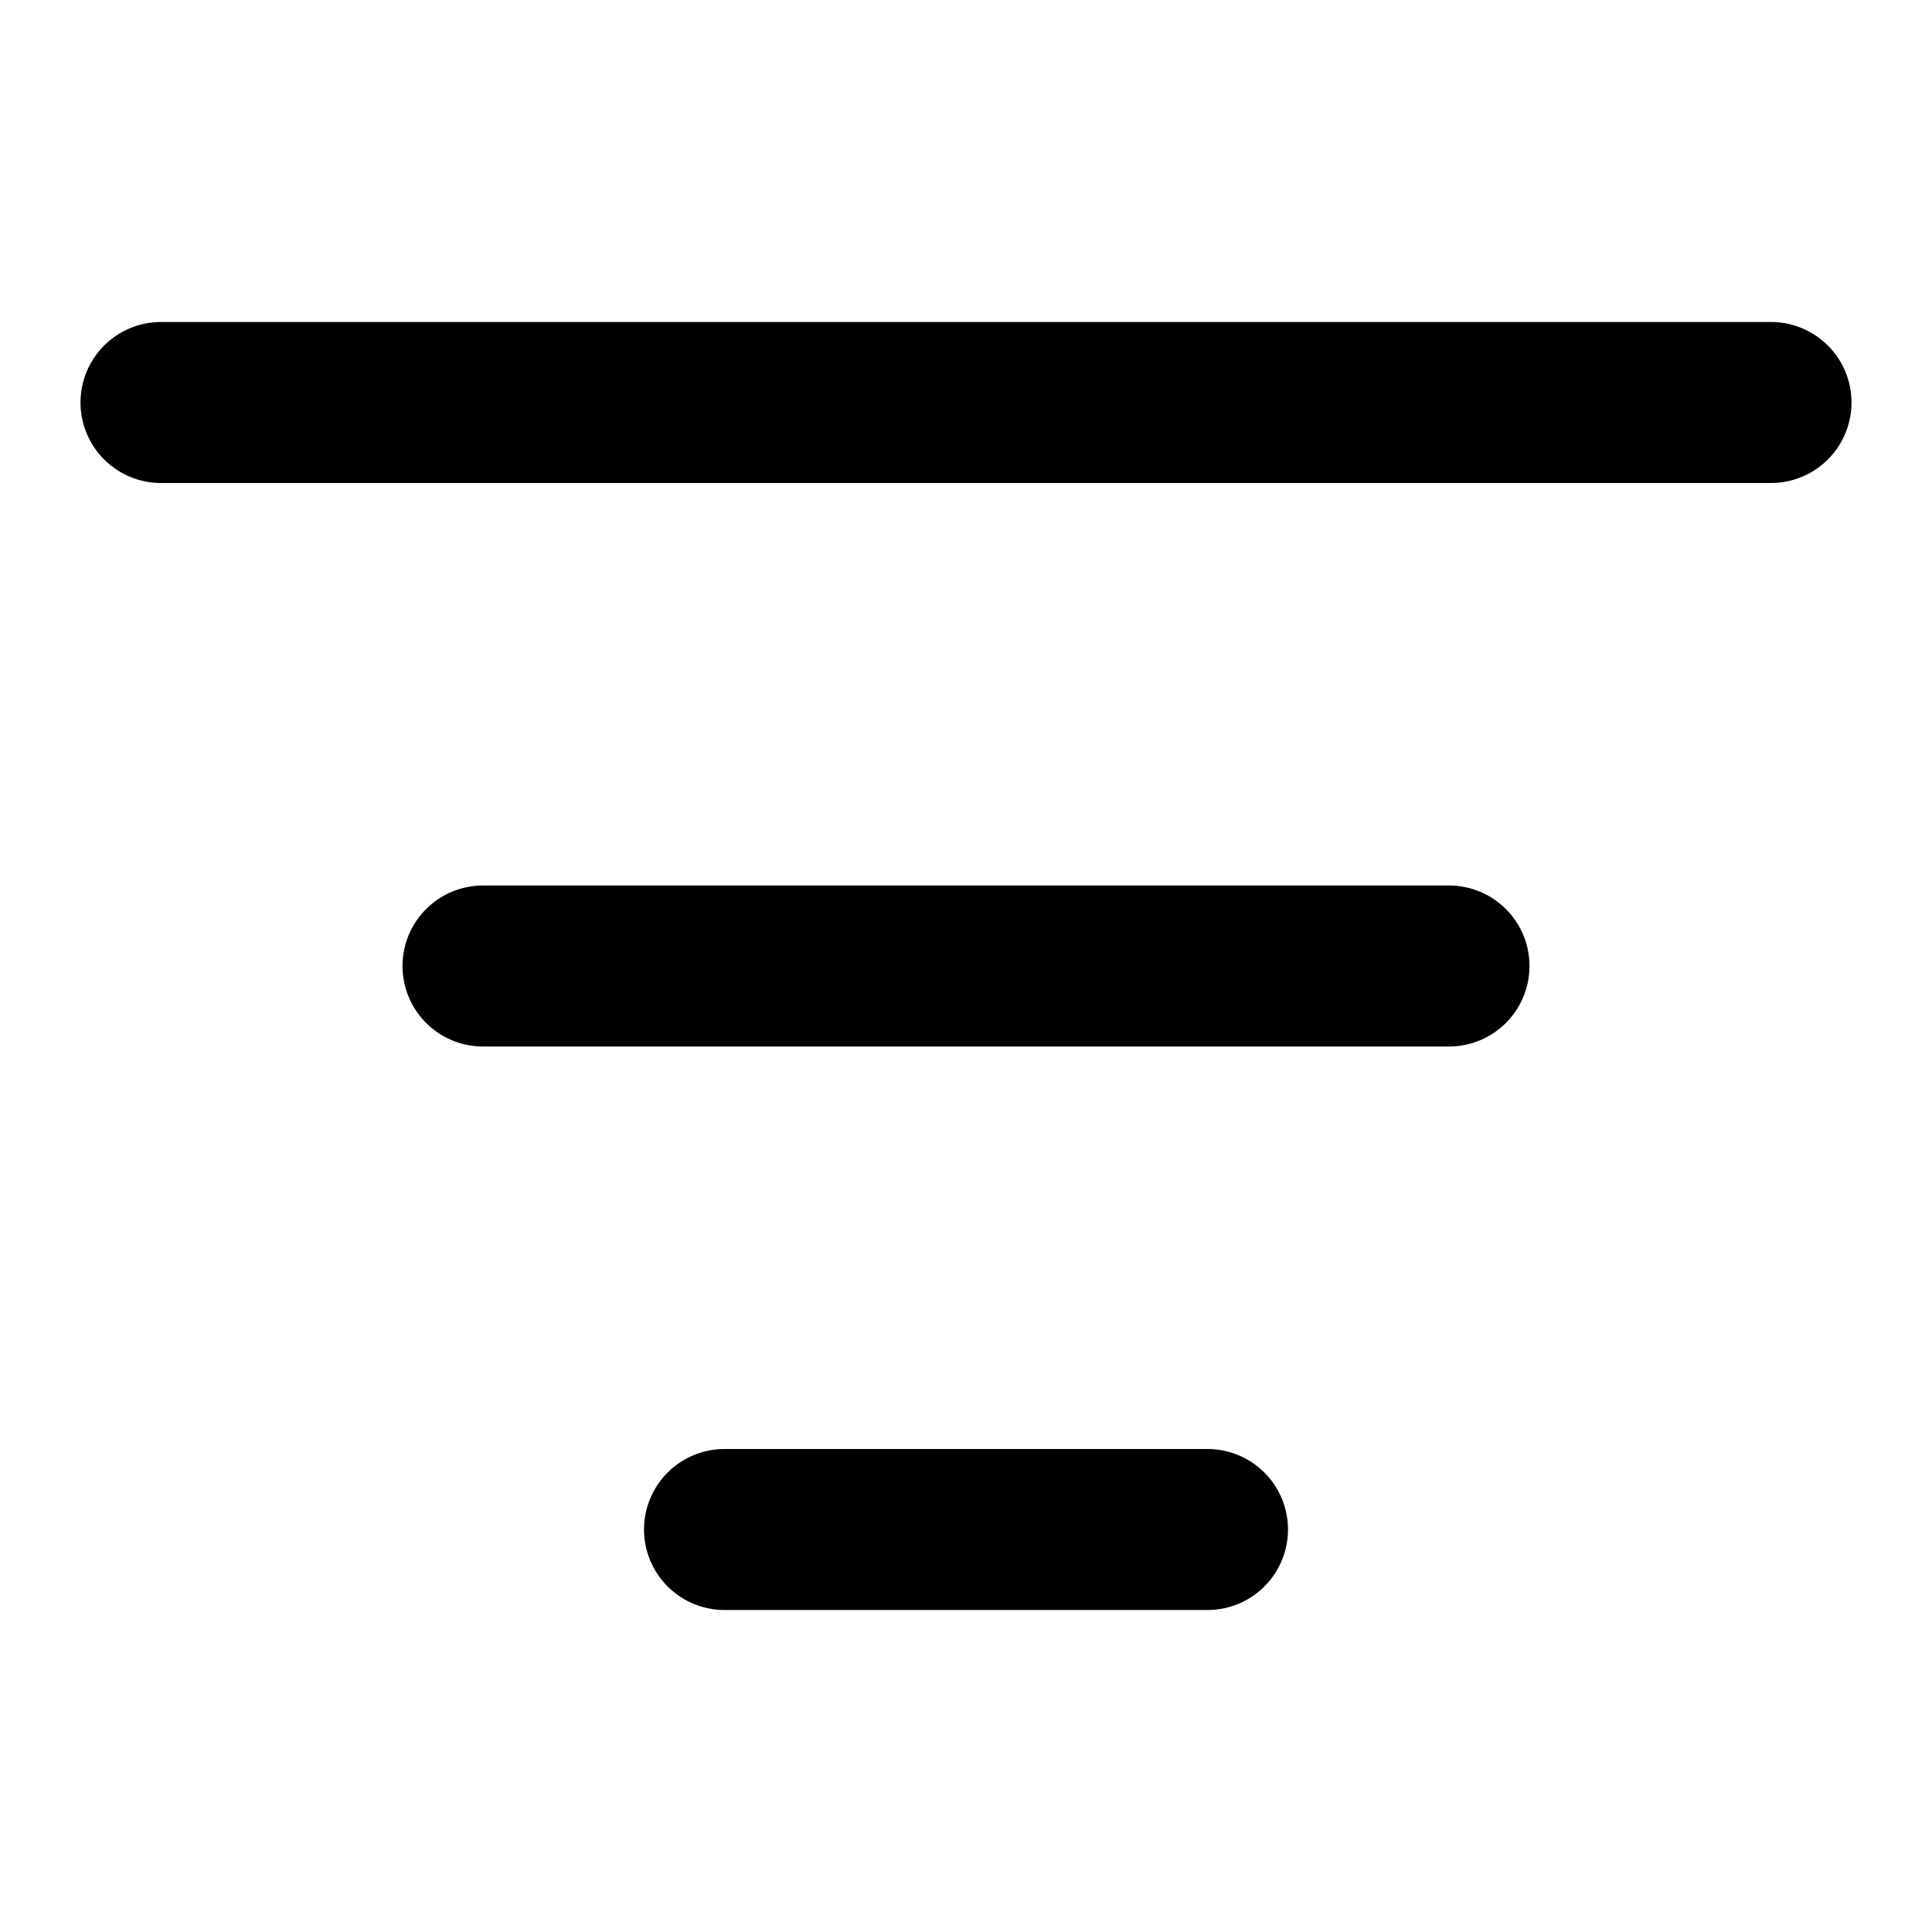
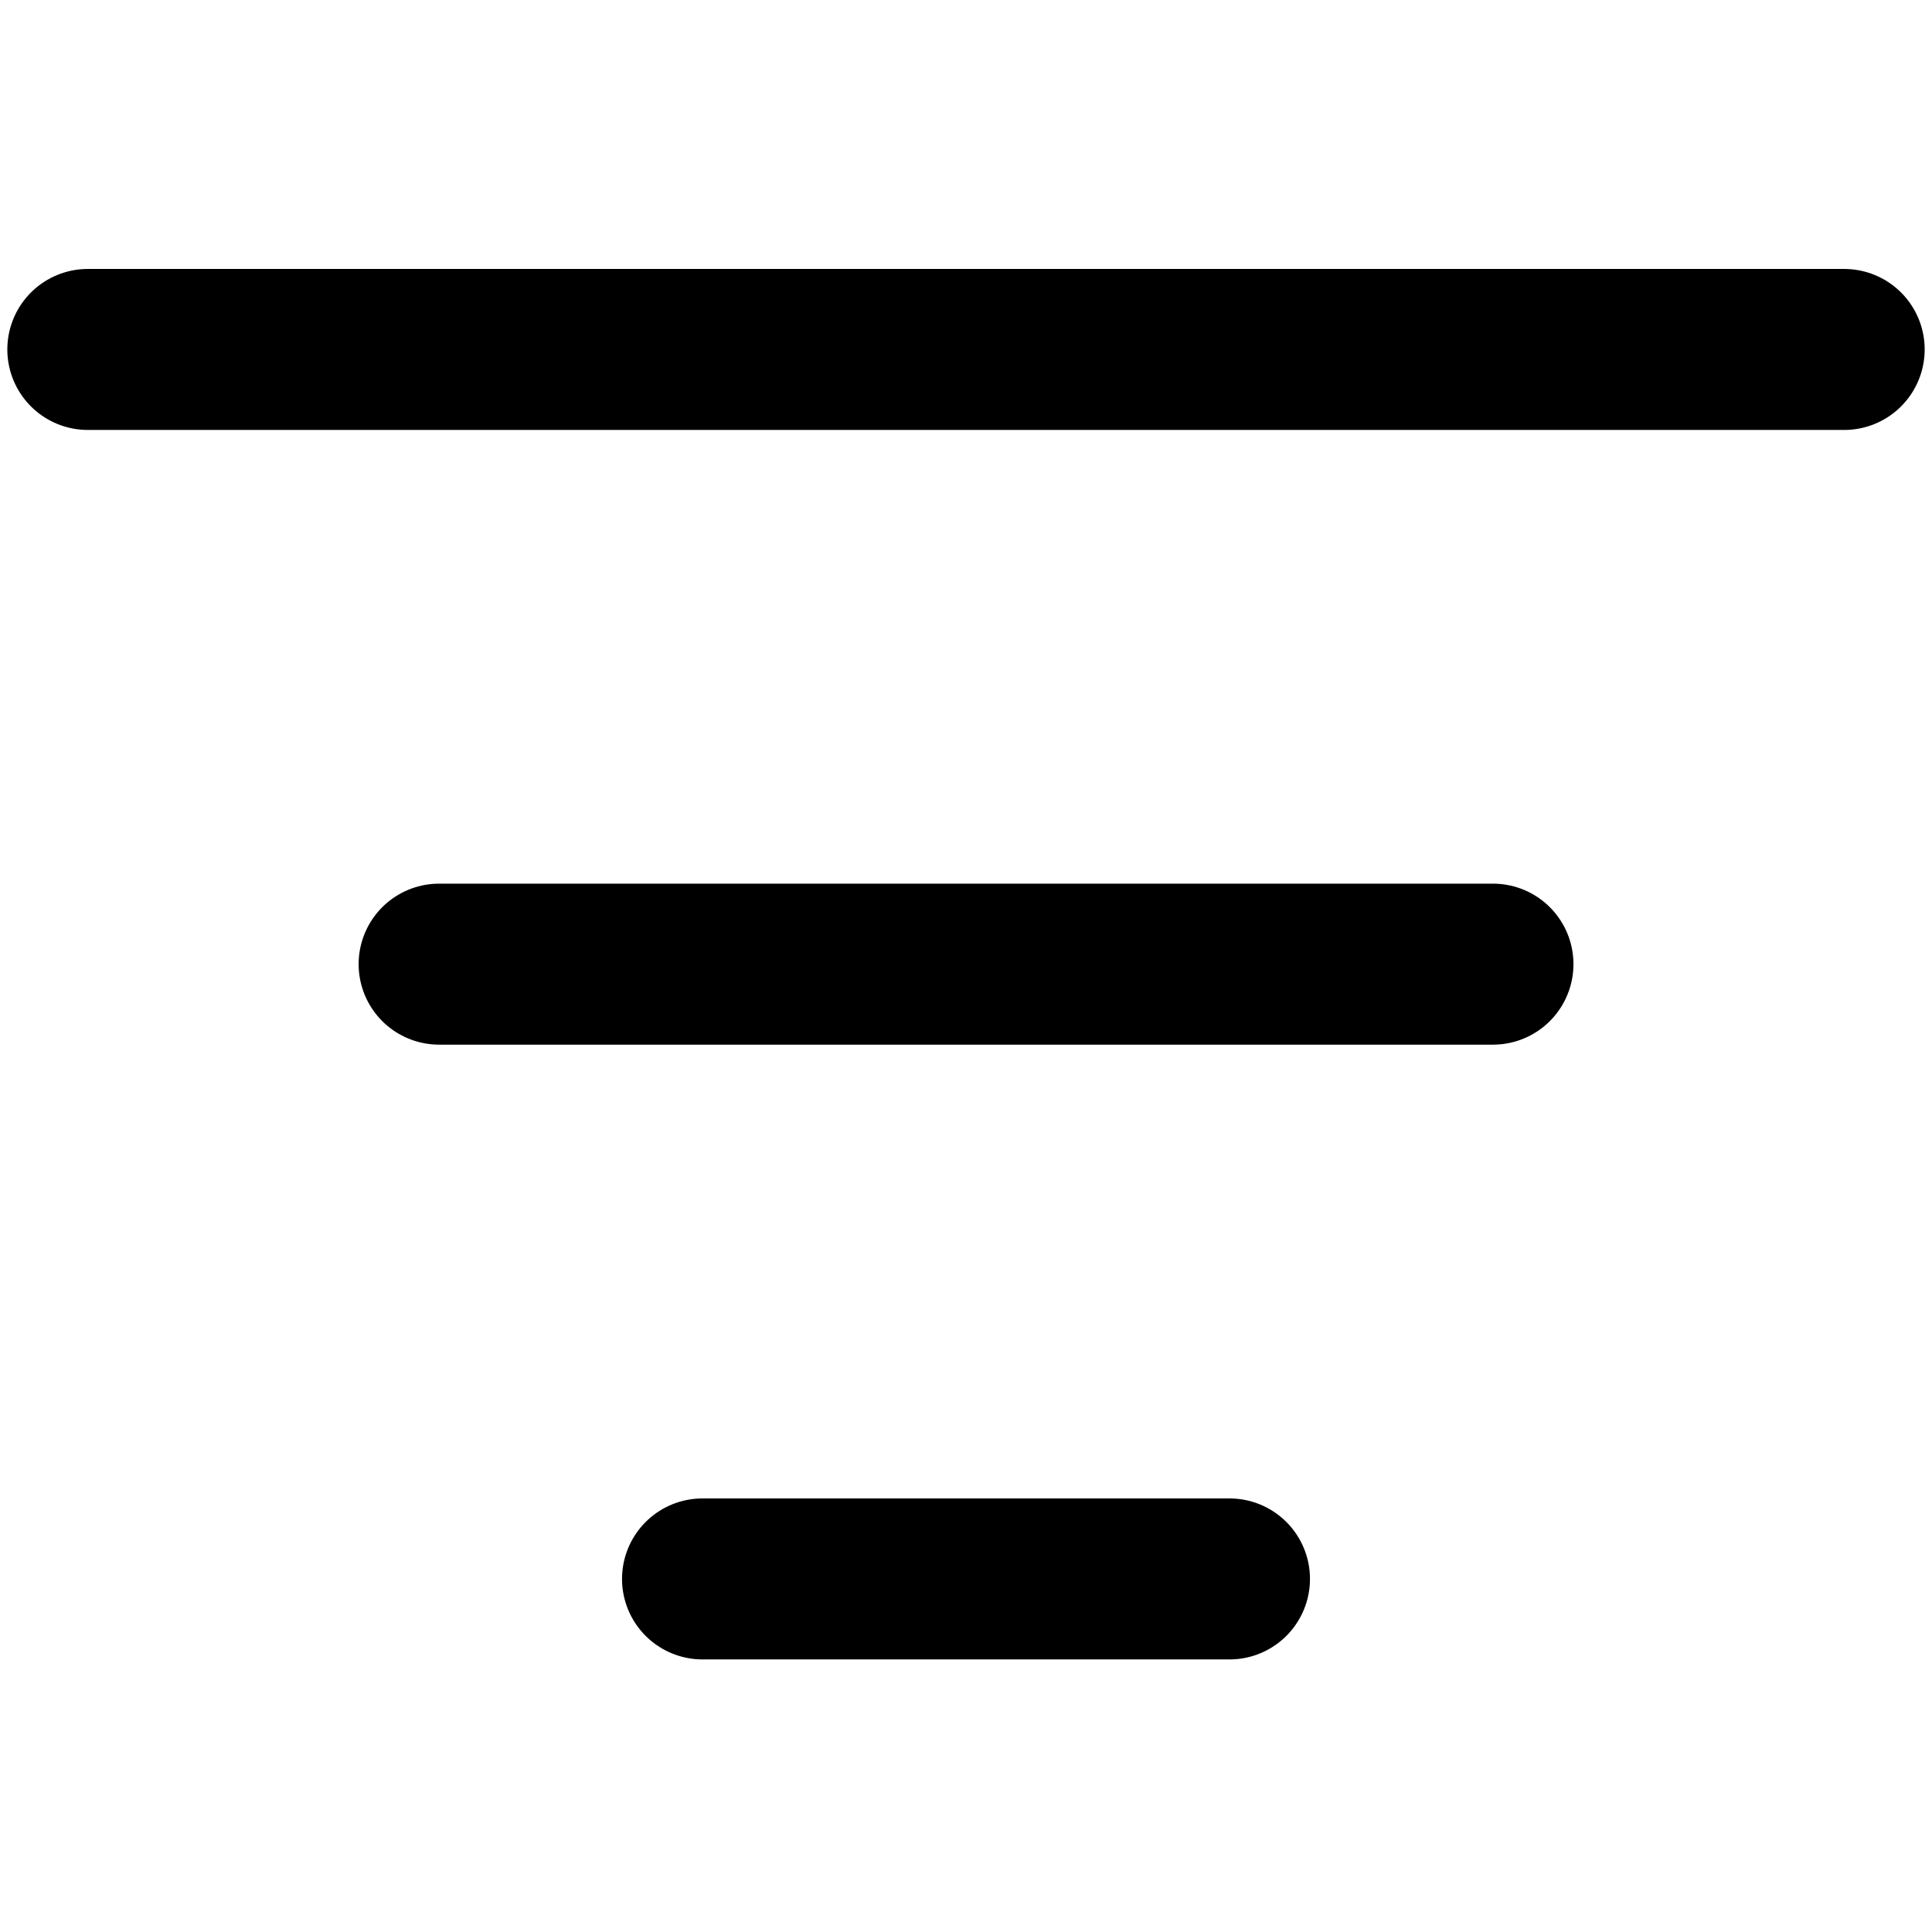
<svg xmlns="http://www.w3.org/2000/svg" width="24" height="24" viewBox="0 0 24 24" fill="none" stroke="currentColor" stroke-width="2" stroke-linecap="round" stroke-linejoin="round">
-   <path d="M2 5h20" />
-   <path d="M6 12h12" />
-   <path d="M9 19h6" />
+   <path d="M1.091 4.341 H22.909" />
+   <path d="M5.455 11.977 H18.546" />
+   <path d="M8.727 19.614 H15.273" />
</svg>
